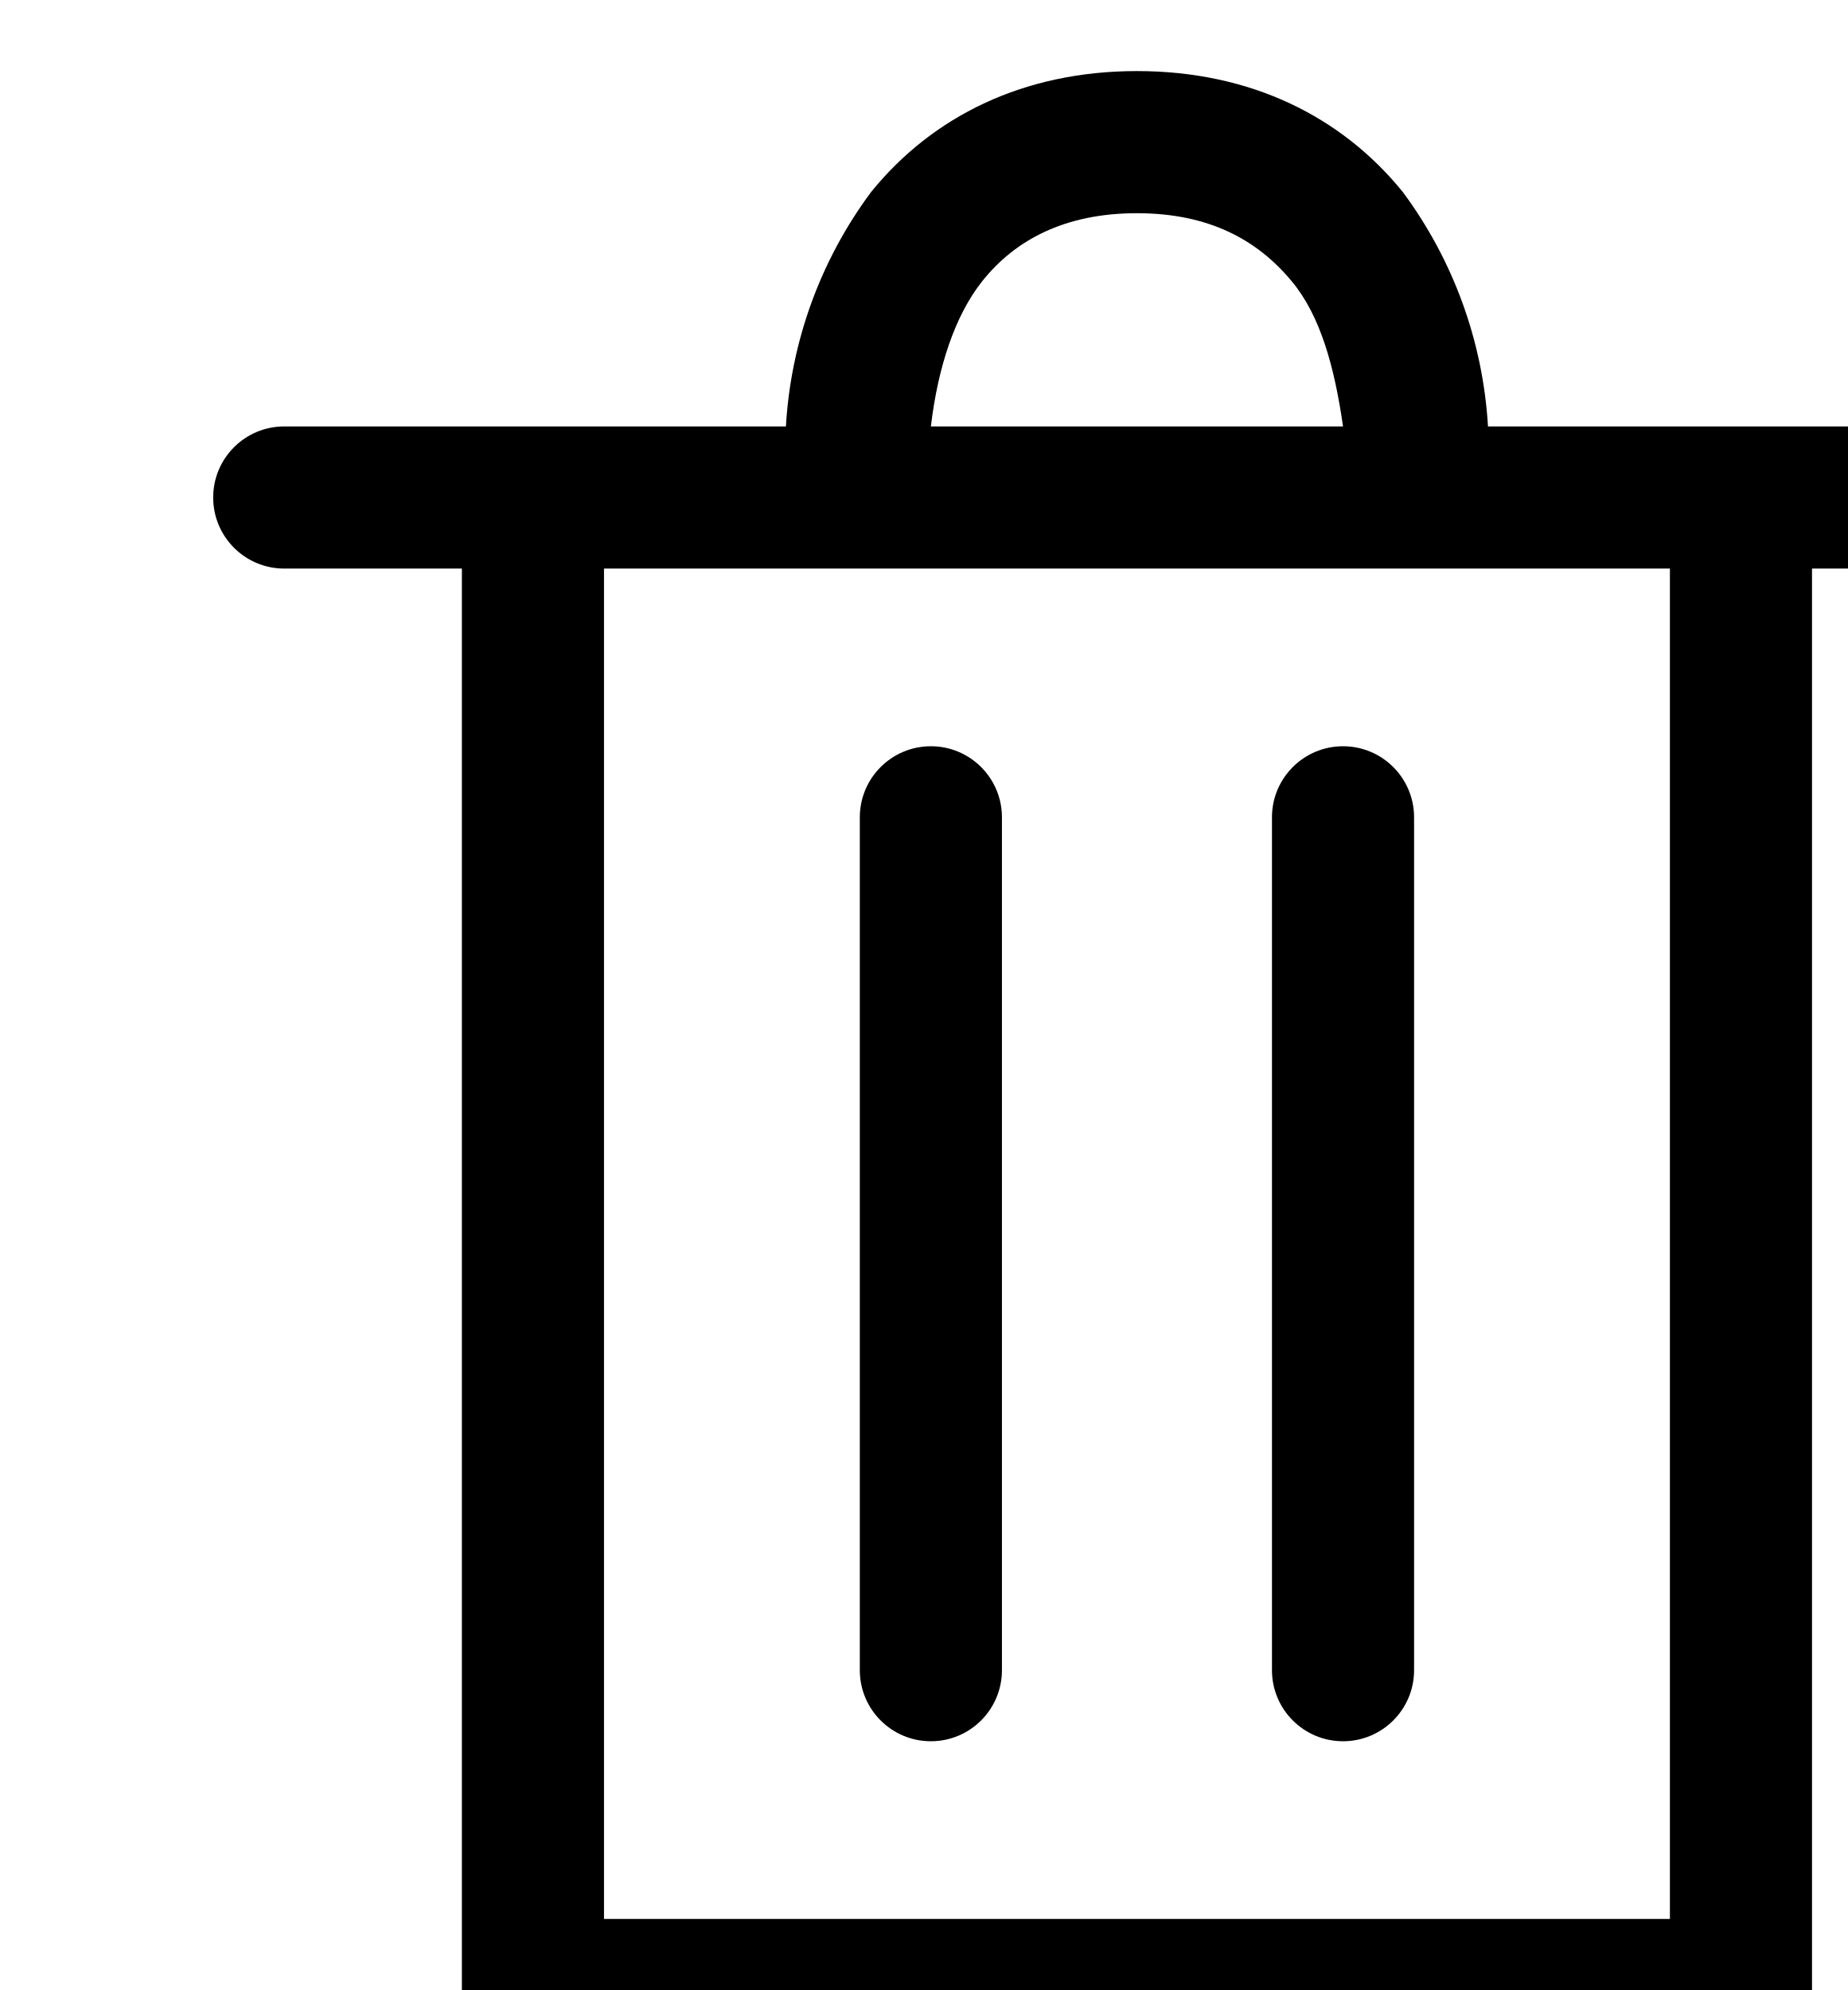
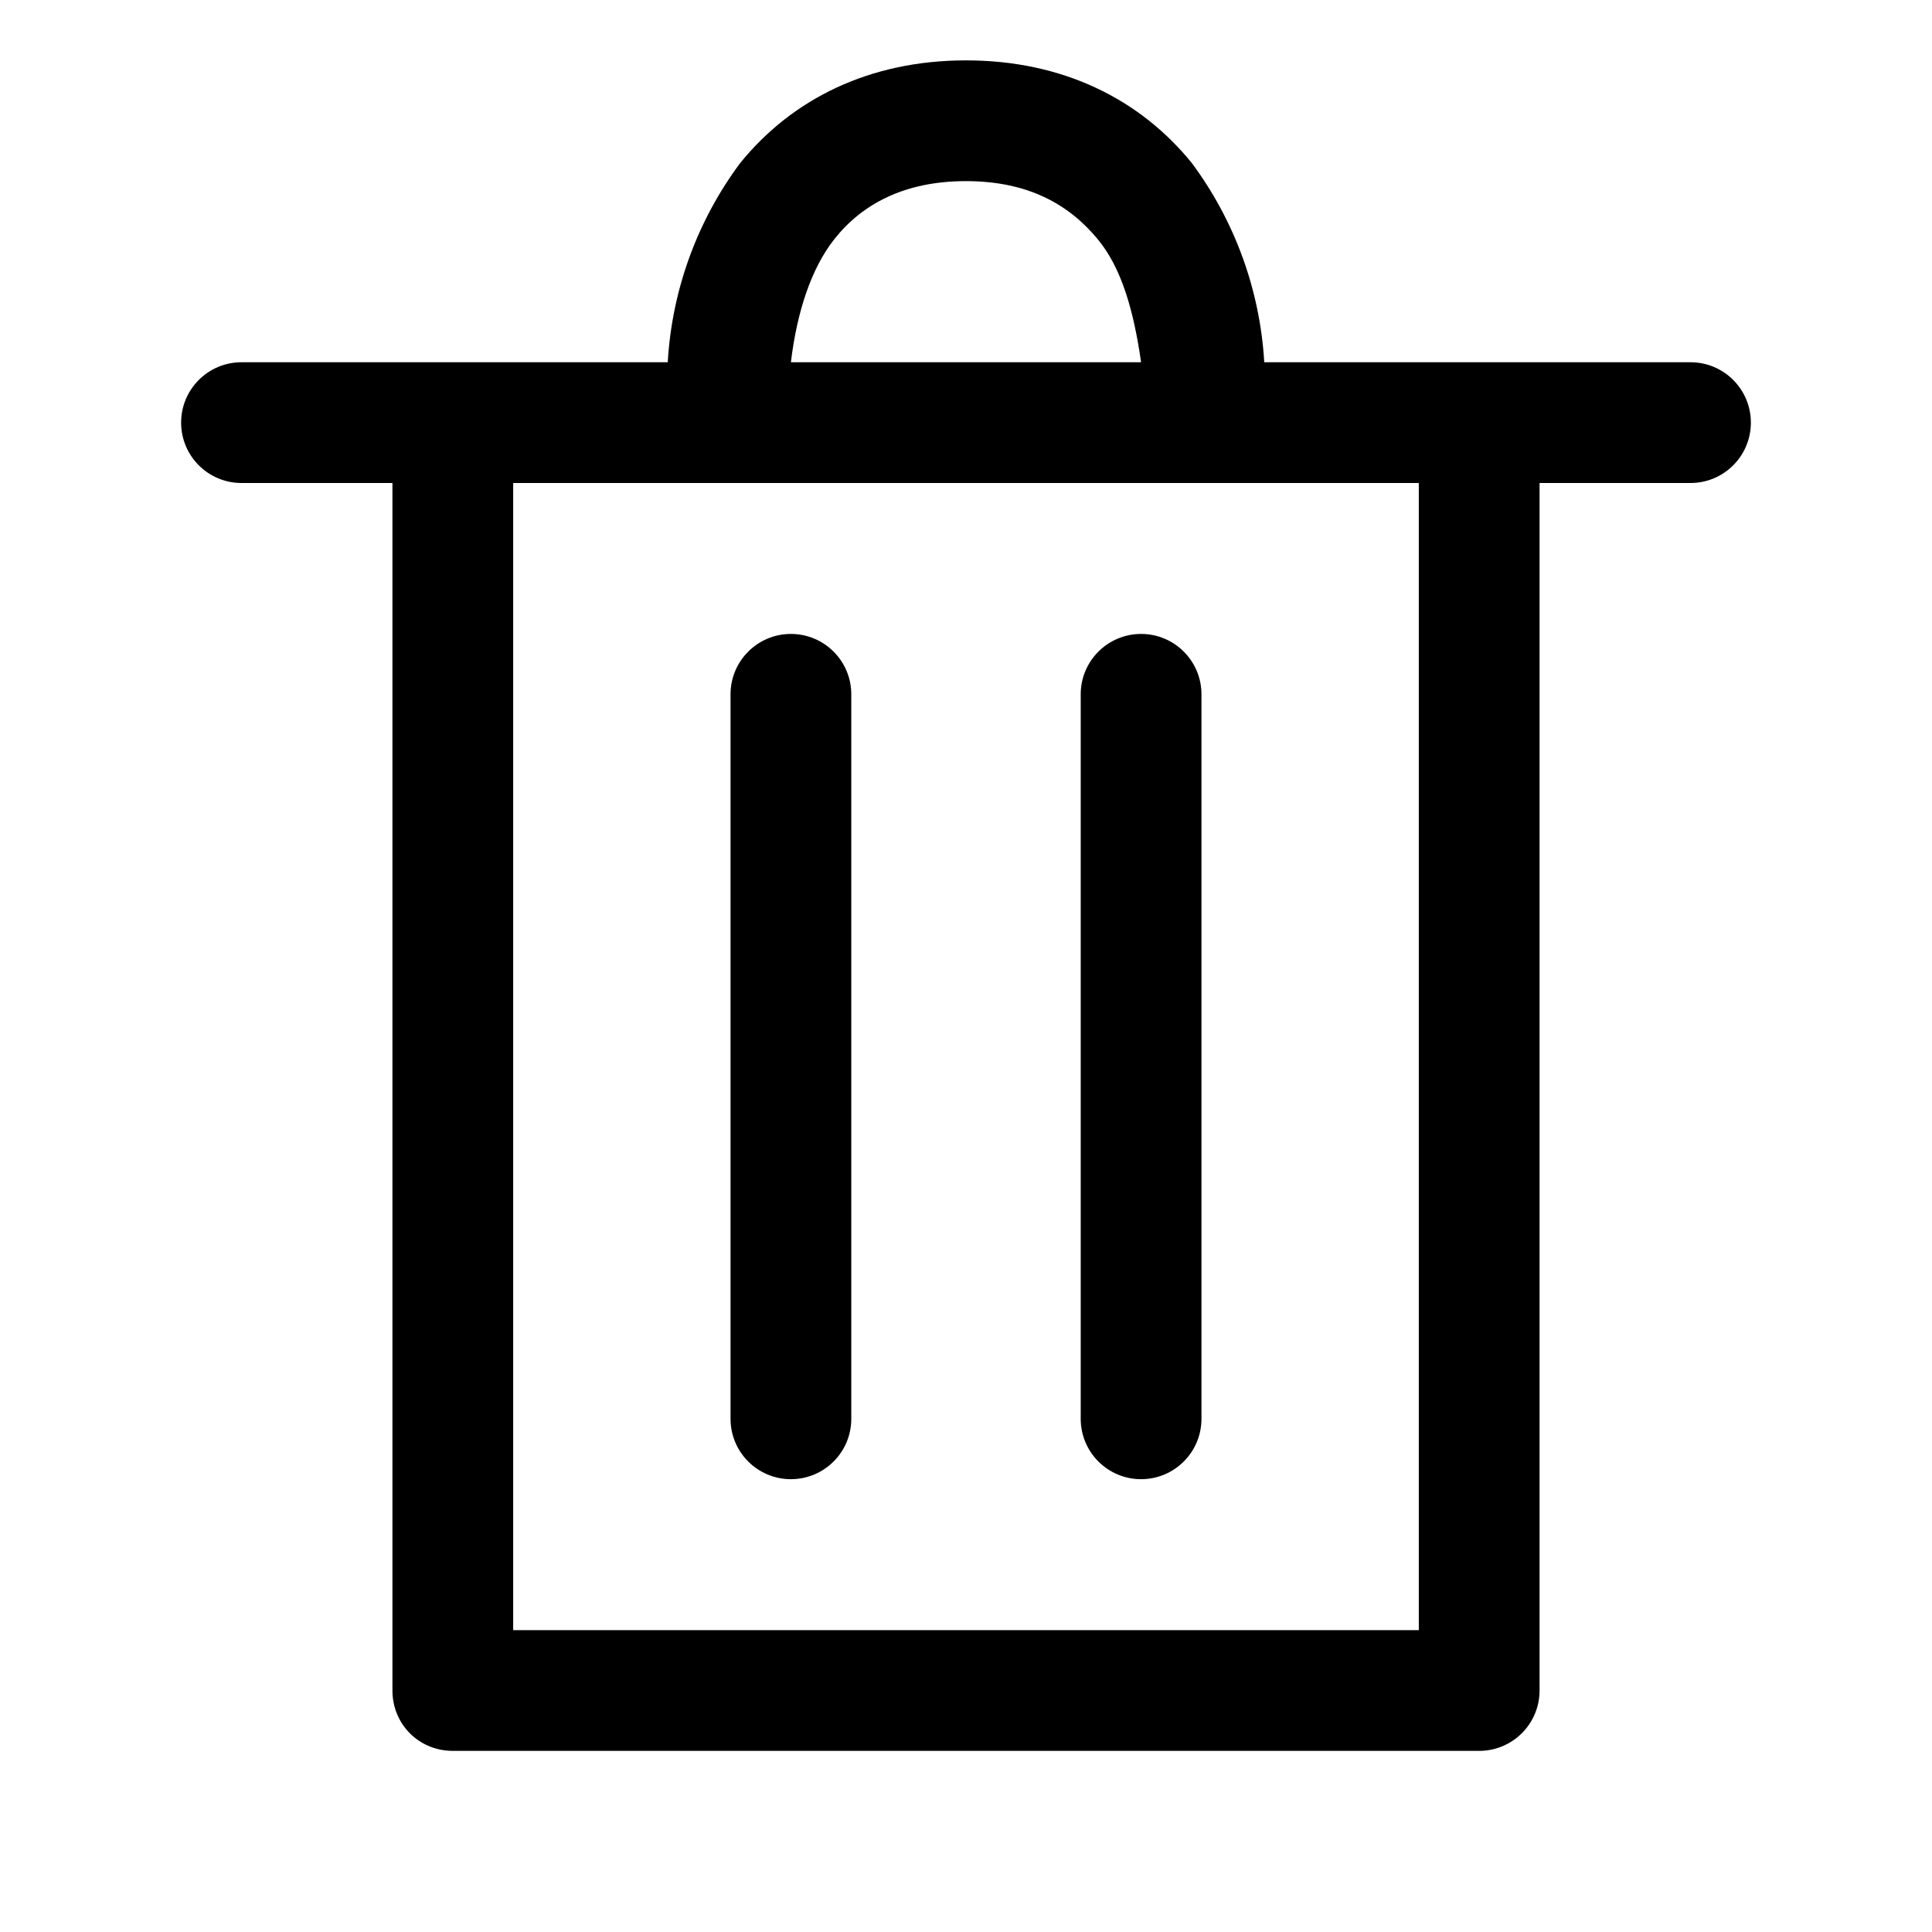
- <svg xmlns="http://www.w3.org/2000/svg" aria-hidden="true" focusable="false">
+ <svg xmlns="http://www.w3.org/2000/svg" viewBox="0 0 16 16" aria-hidden="true" focusable="false" class="icon icon-remove">
  <path d="M14 3h-3.53a3.07 3.07 0 00-.6-1.65C9.44.82 8.8.5 8 .5s-1.44.32-1.87.85A3.06 3.06 0 005.53 3H2a.5.5 0 000 1h1.25v10c0 .28.22.5.5.5h8.5a.5.5 0 00.5-.5V4H14a.5.5 0 000-1zM6.91 1.98c.23-.29.58-.48 1.09-.48s.85.19 1.09.48c.2.24.3.6.36 1.02h-2.9c.05-.42.17-.78.36-1.02zm4.84 11.52h-7.5V4h7.5v9.5z" fill="currentColor" />
  <path d="M6.55 5.25a.5.5 0 00-.5.5v6a.5.5 0 001 0v-6a.5.5 0 00-.5-.5zM9.45 5.25a.5.5 0 00-.5.5v6a.5.5 0 001 0v-6a.5.5 0 00-.5-.5z" fill="currentColor" />
</svg>
